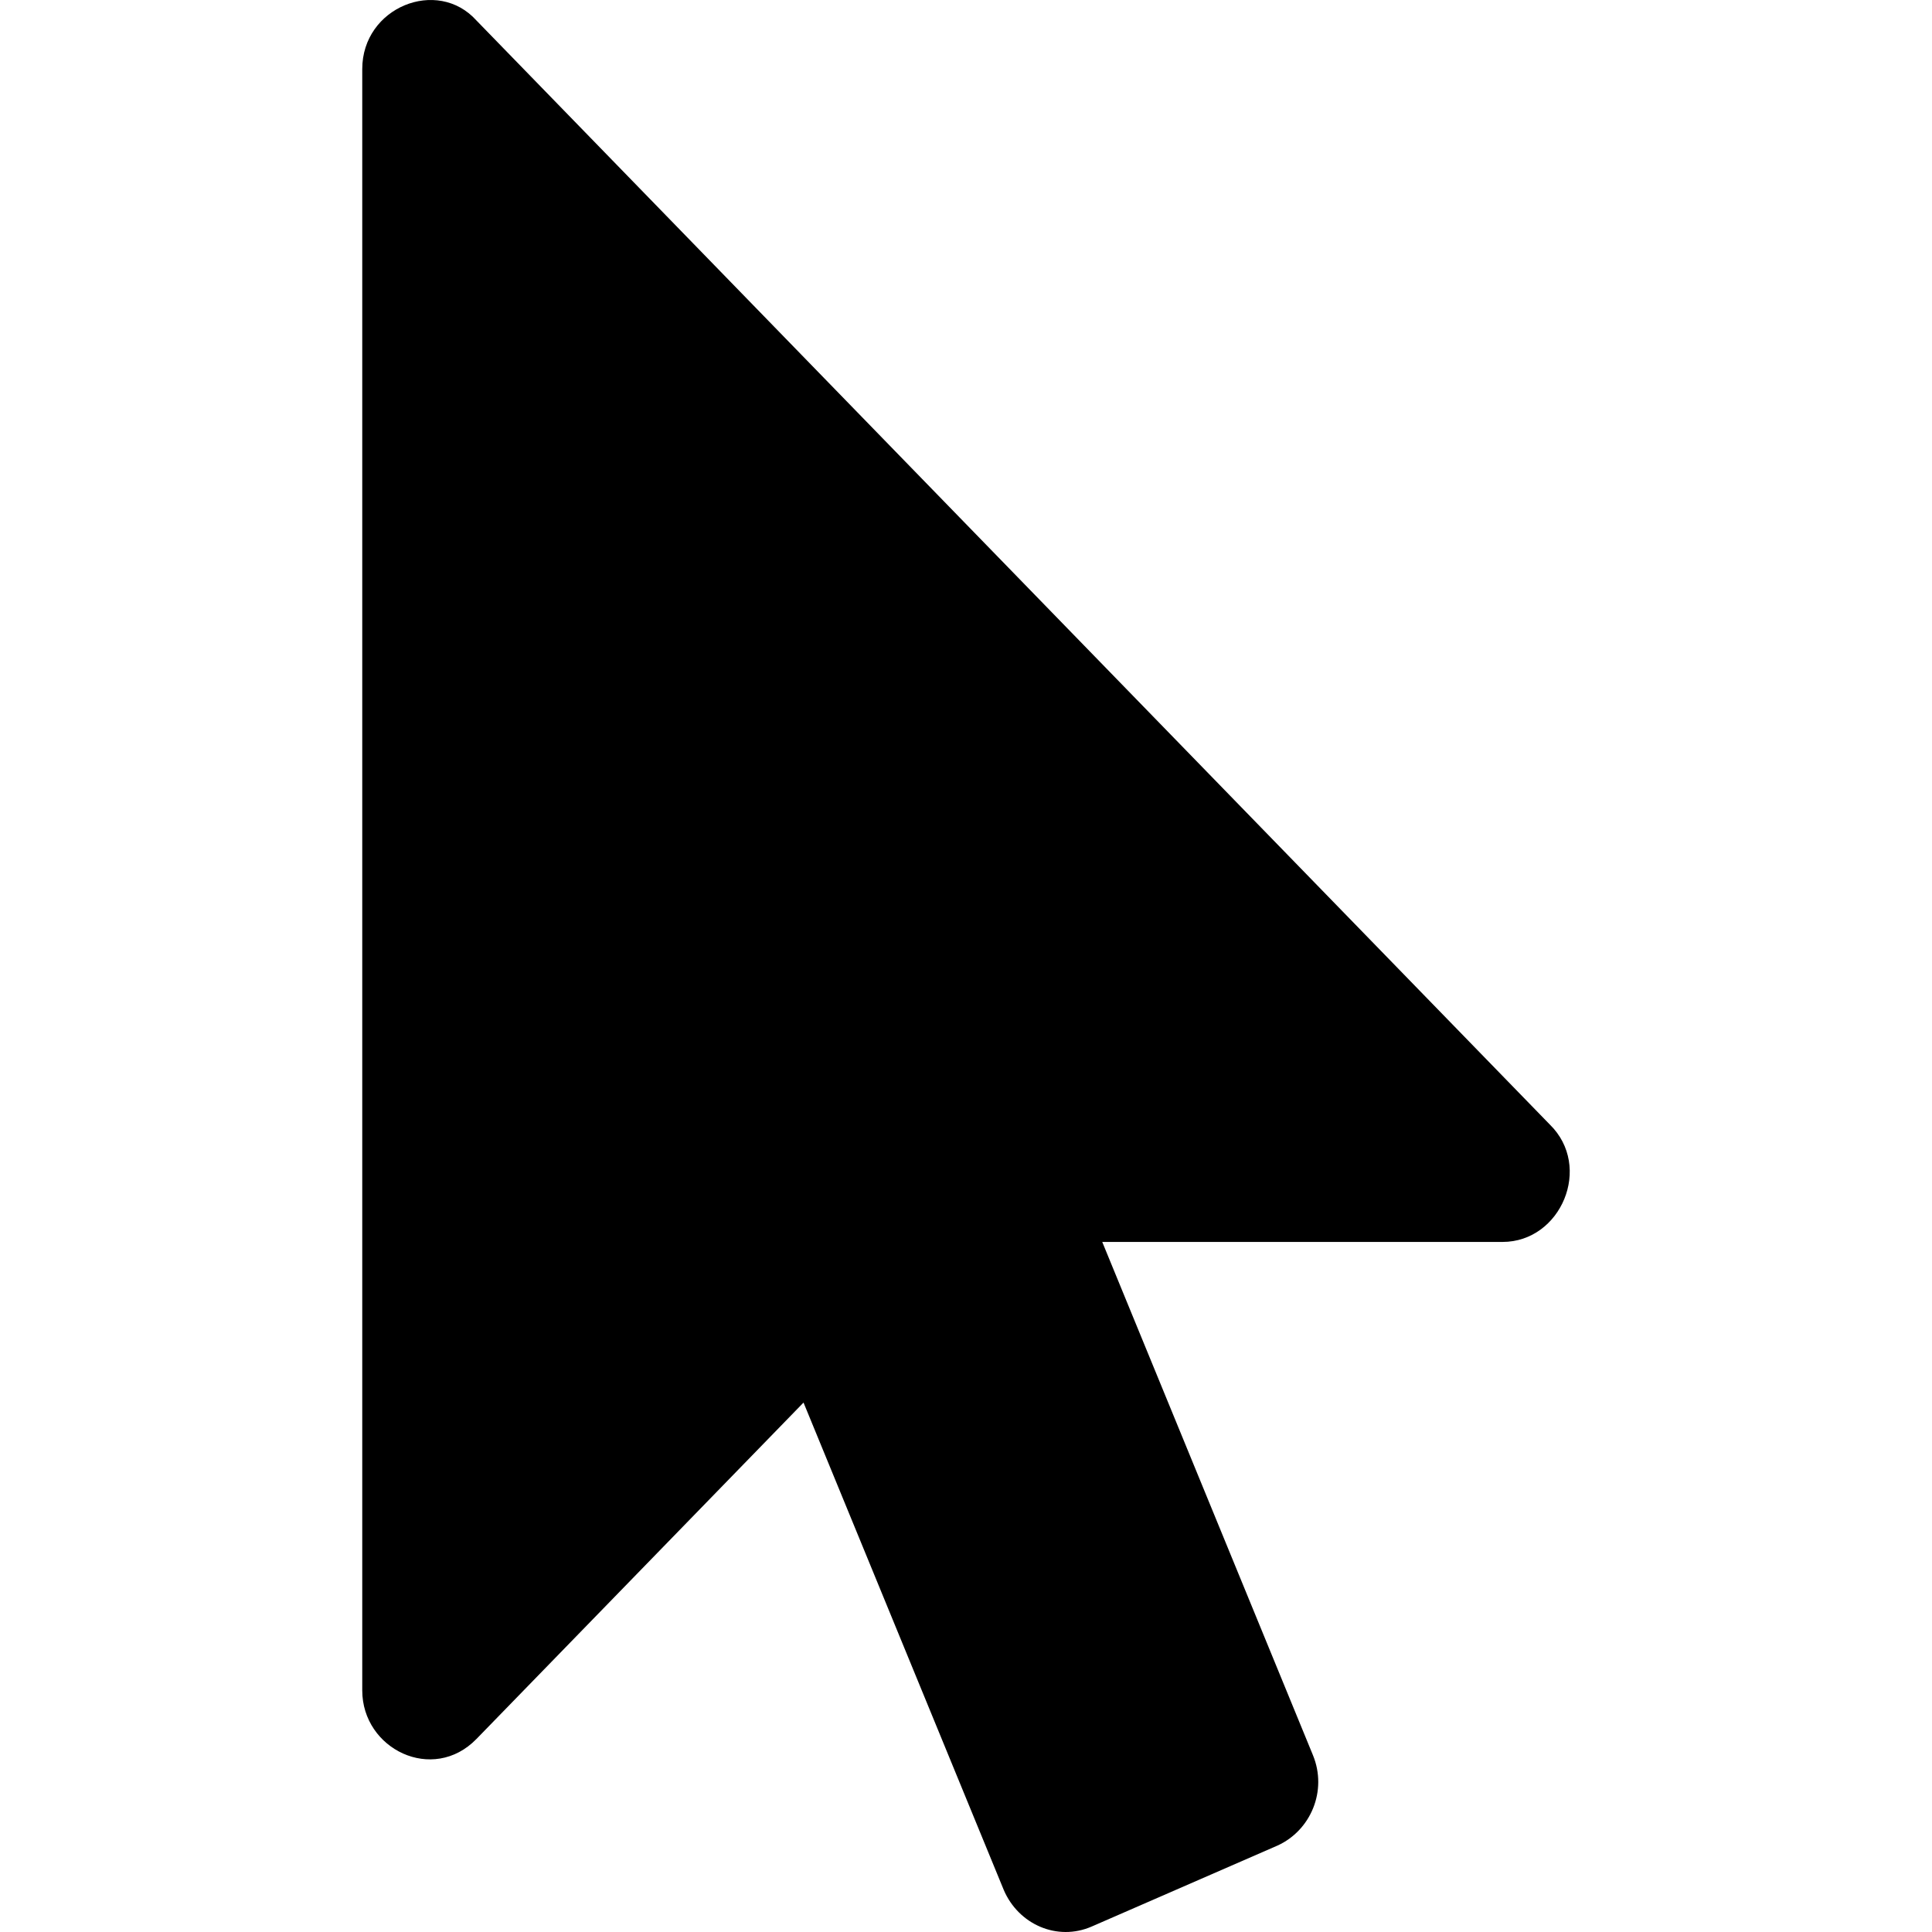
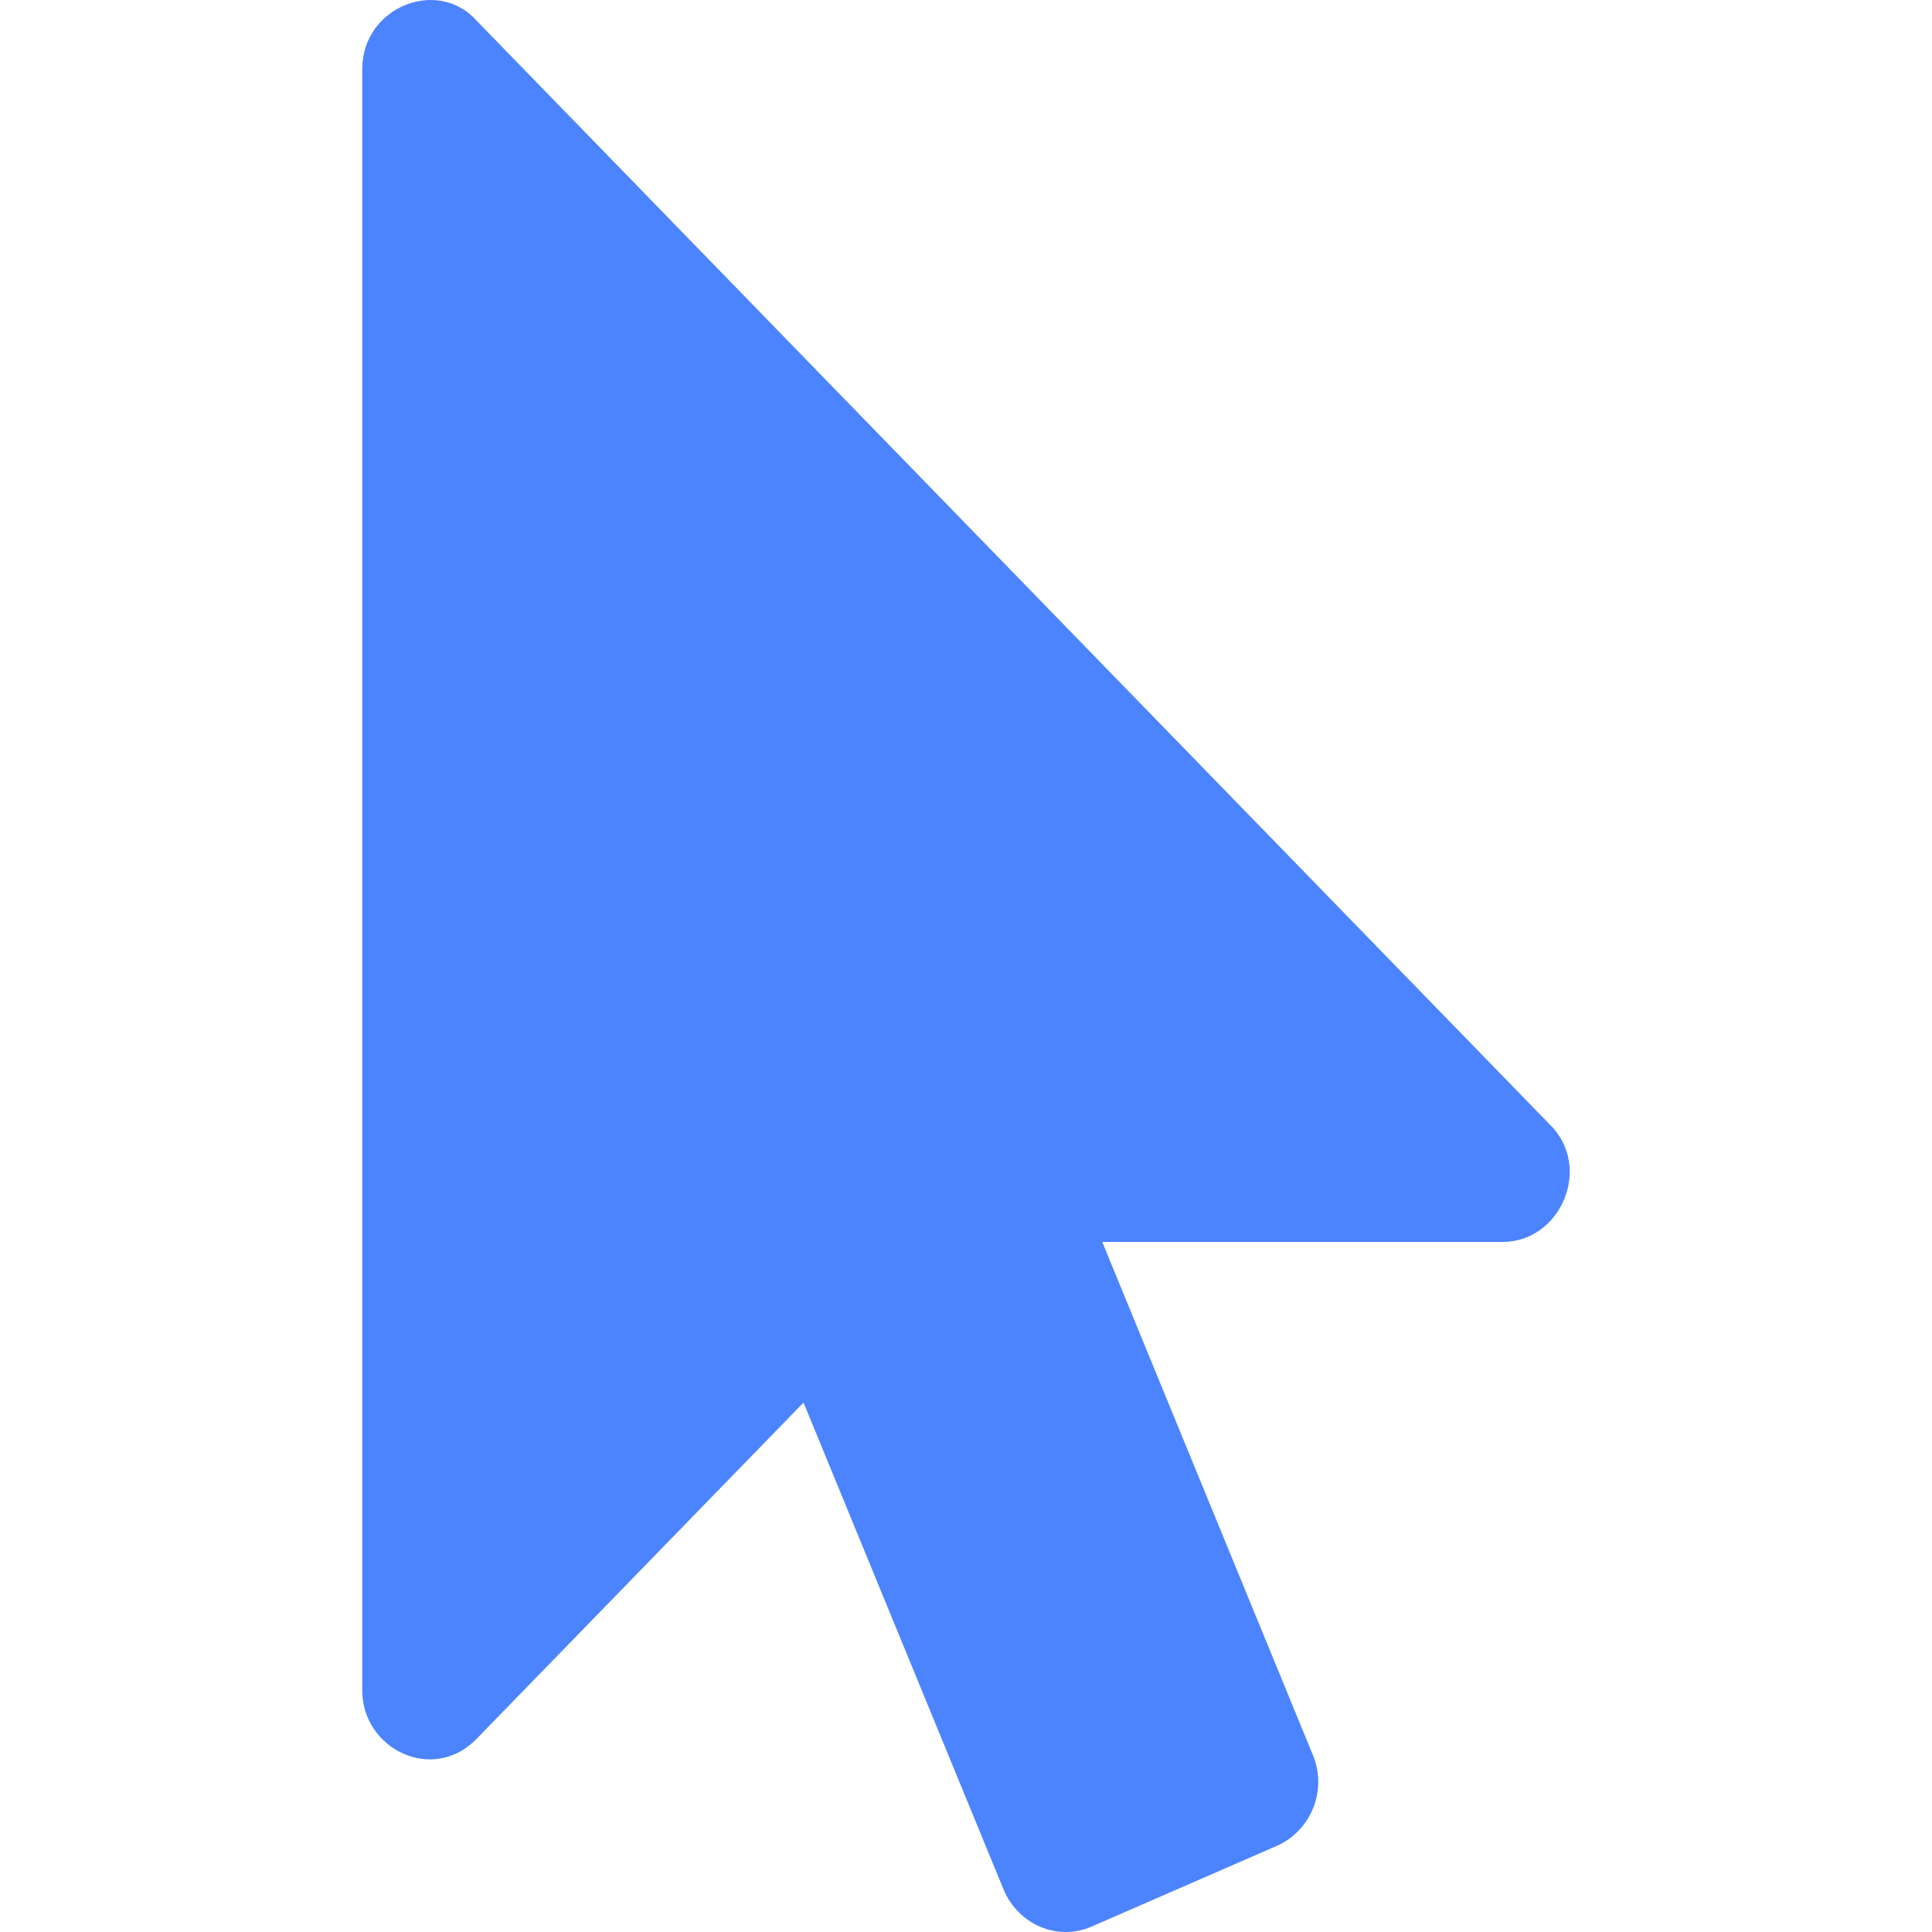
<svg xmlns="http://www.w3.org/2000/svg" aria-hidden="true" data-prefix="fas" data-icon="mouse-pointer" class="svg-inline--fa fa-mouse-pointer fa-w-10" role="img" width="100" height="100" viewBox="0 0 320 512">
-   <path fill="#000" d="M302.189 329.126H196.105l55.831 135.993c3.889 9.428-.555 19.999-9.444 23.999l-49.165 21.427c-9.165 4-19.443-.571-23.332-9.714l-53.053-129.136-86.664 89.138C18.729 472.71 0 463.554 0 447.977V18.299C0 1.899 19.921-6.096 30.277 5.443l284.412 292.542c11.472 11.179 3.007 31.141-12.5 31.141z" />
+   <path fill="#4c84ff" d="M302.189 329.126H196.105l55.831 135.993c3.889 9.428-.555 19.999-9.444 23.999l-49.165 21.427c-9.165 4-19.443-.571-23.332-9.714l-53.053-129.136-86.664 89.138C18.729 472.71 0 463.554 0 447.977V18.299C0 1.899 19.921-6.096 30.277 5.443l284.412 292.542c11.472 11.179 3.007 31.141-12.5 31.141z" />
</svg>
